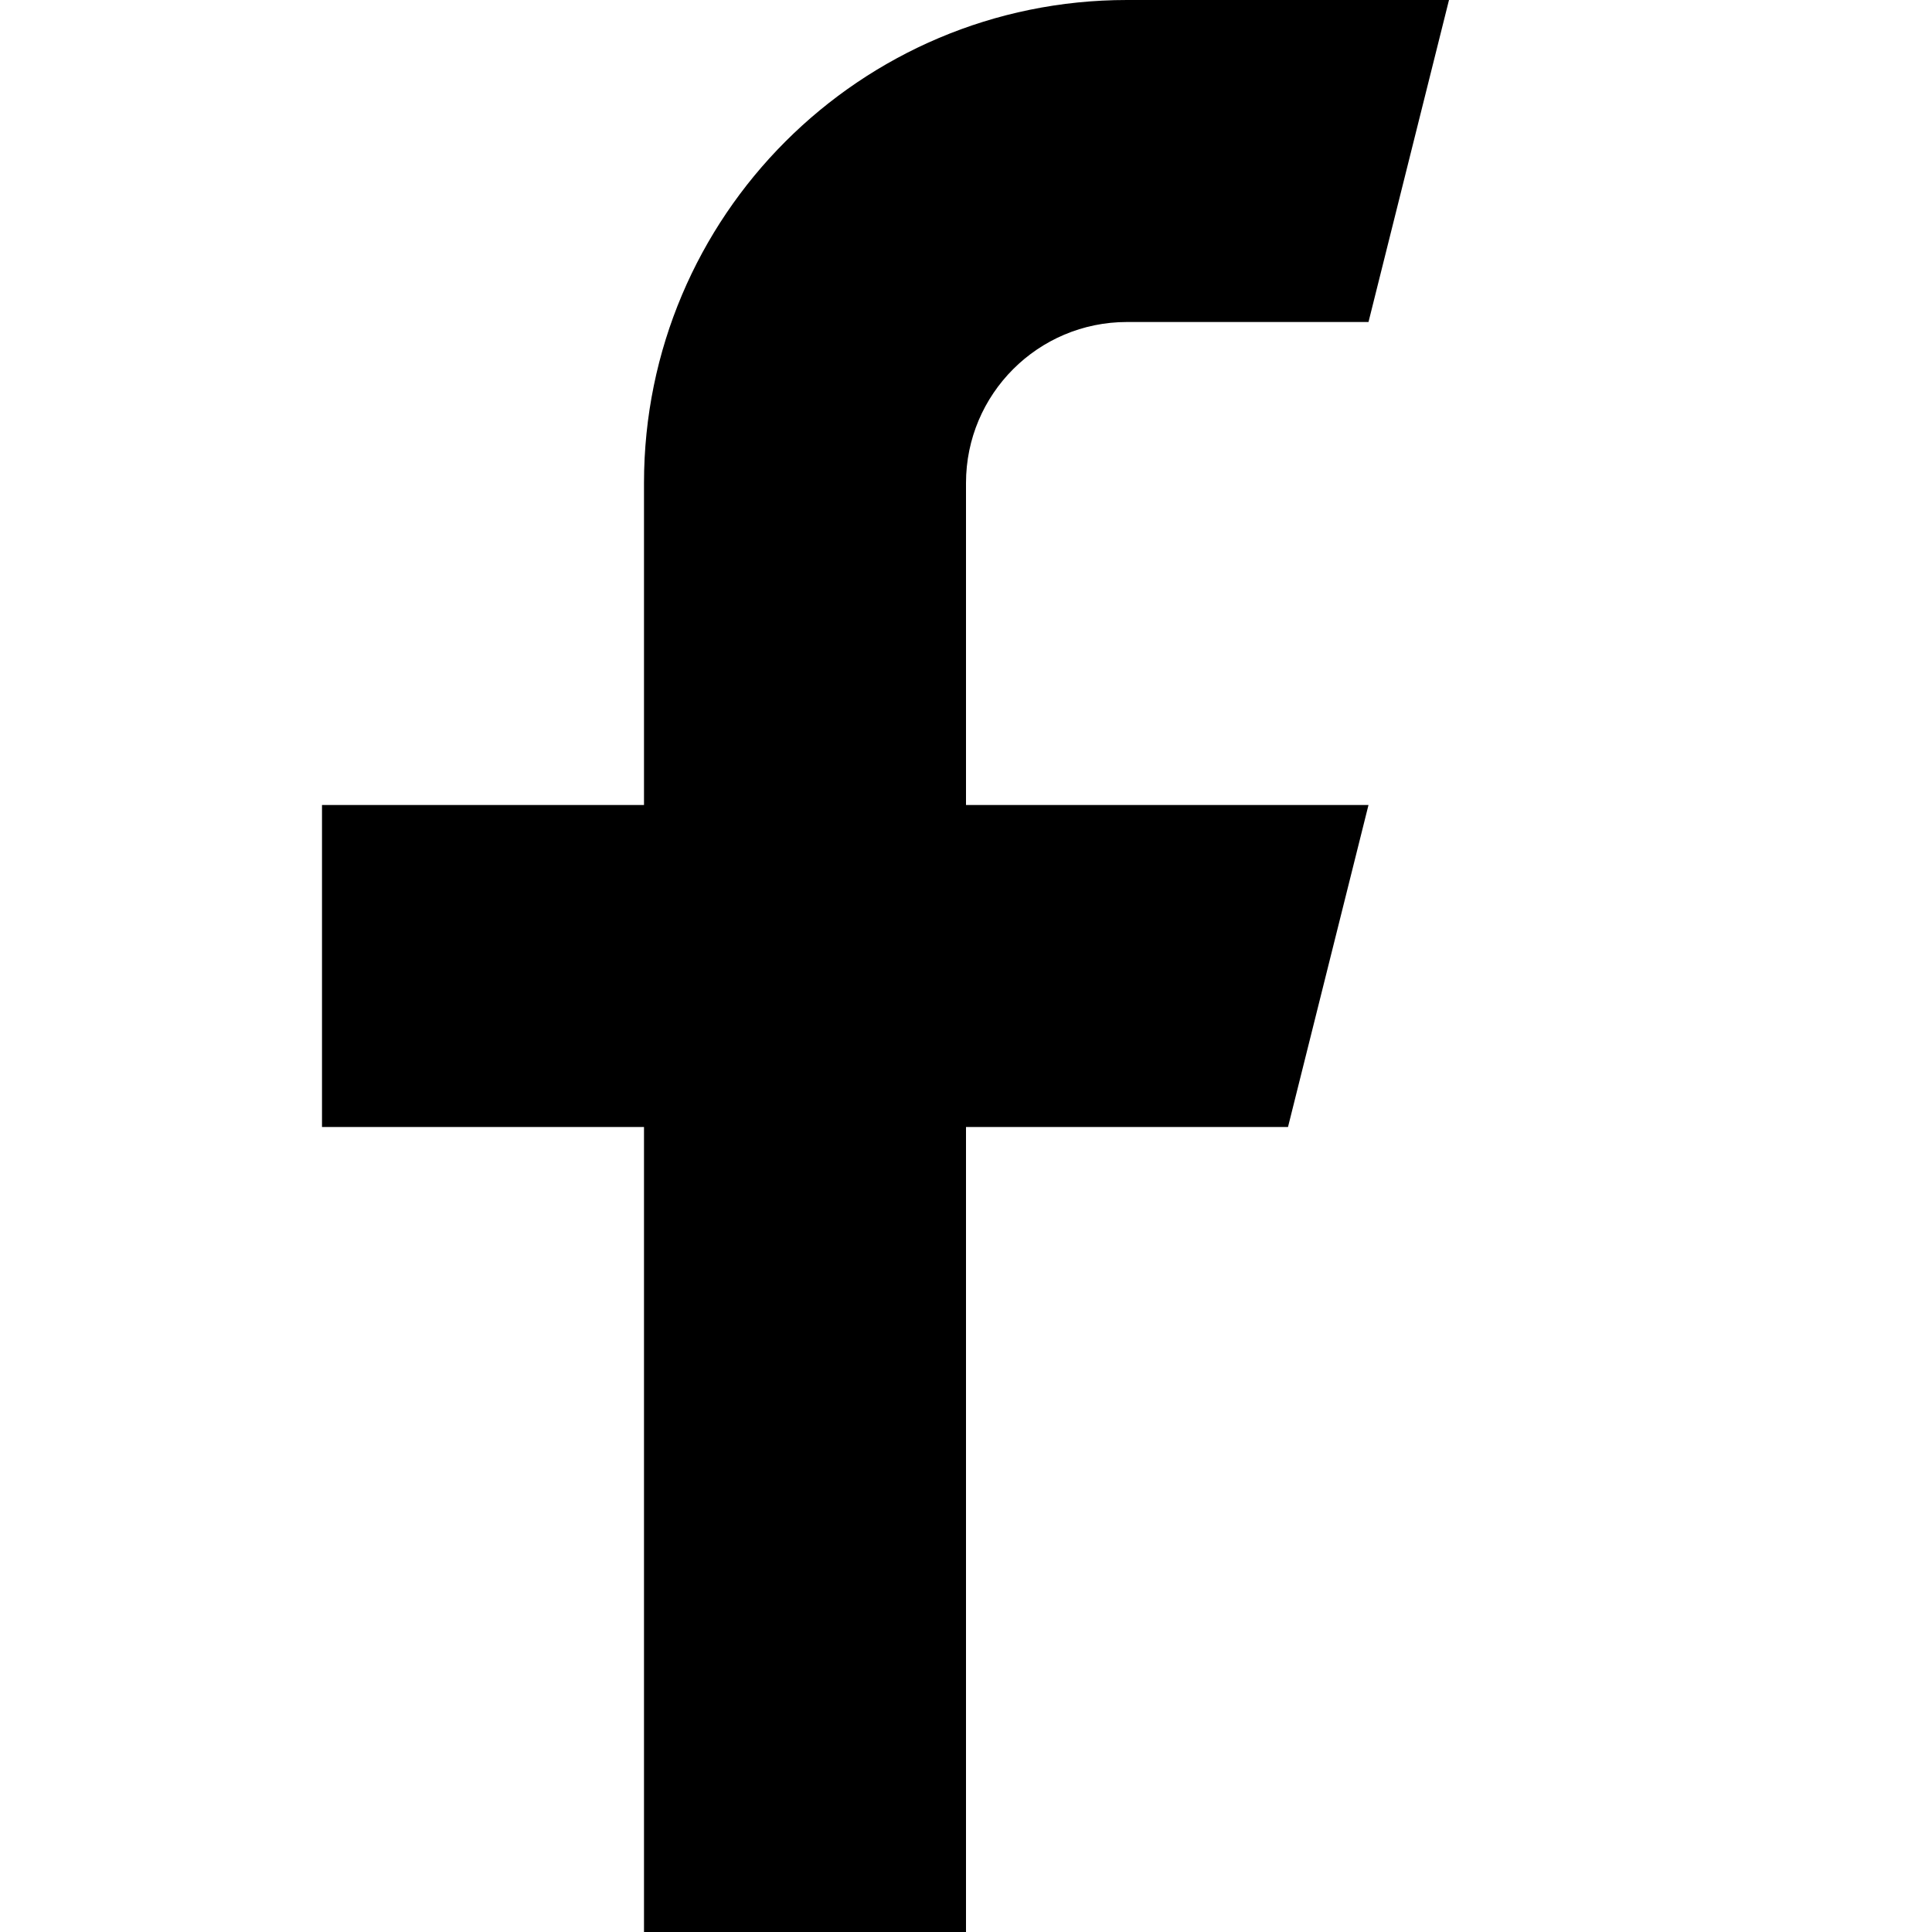
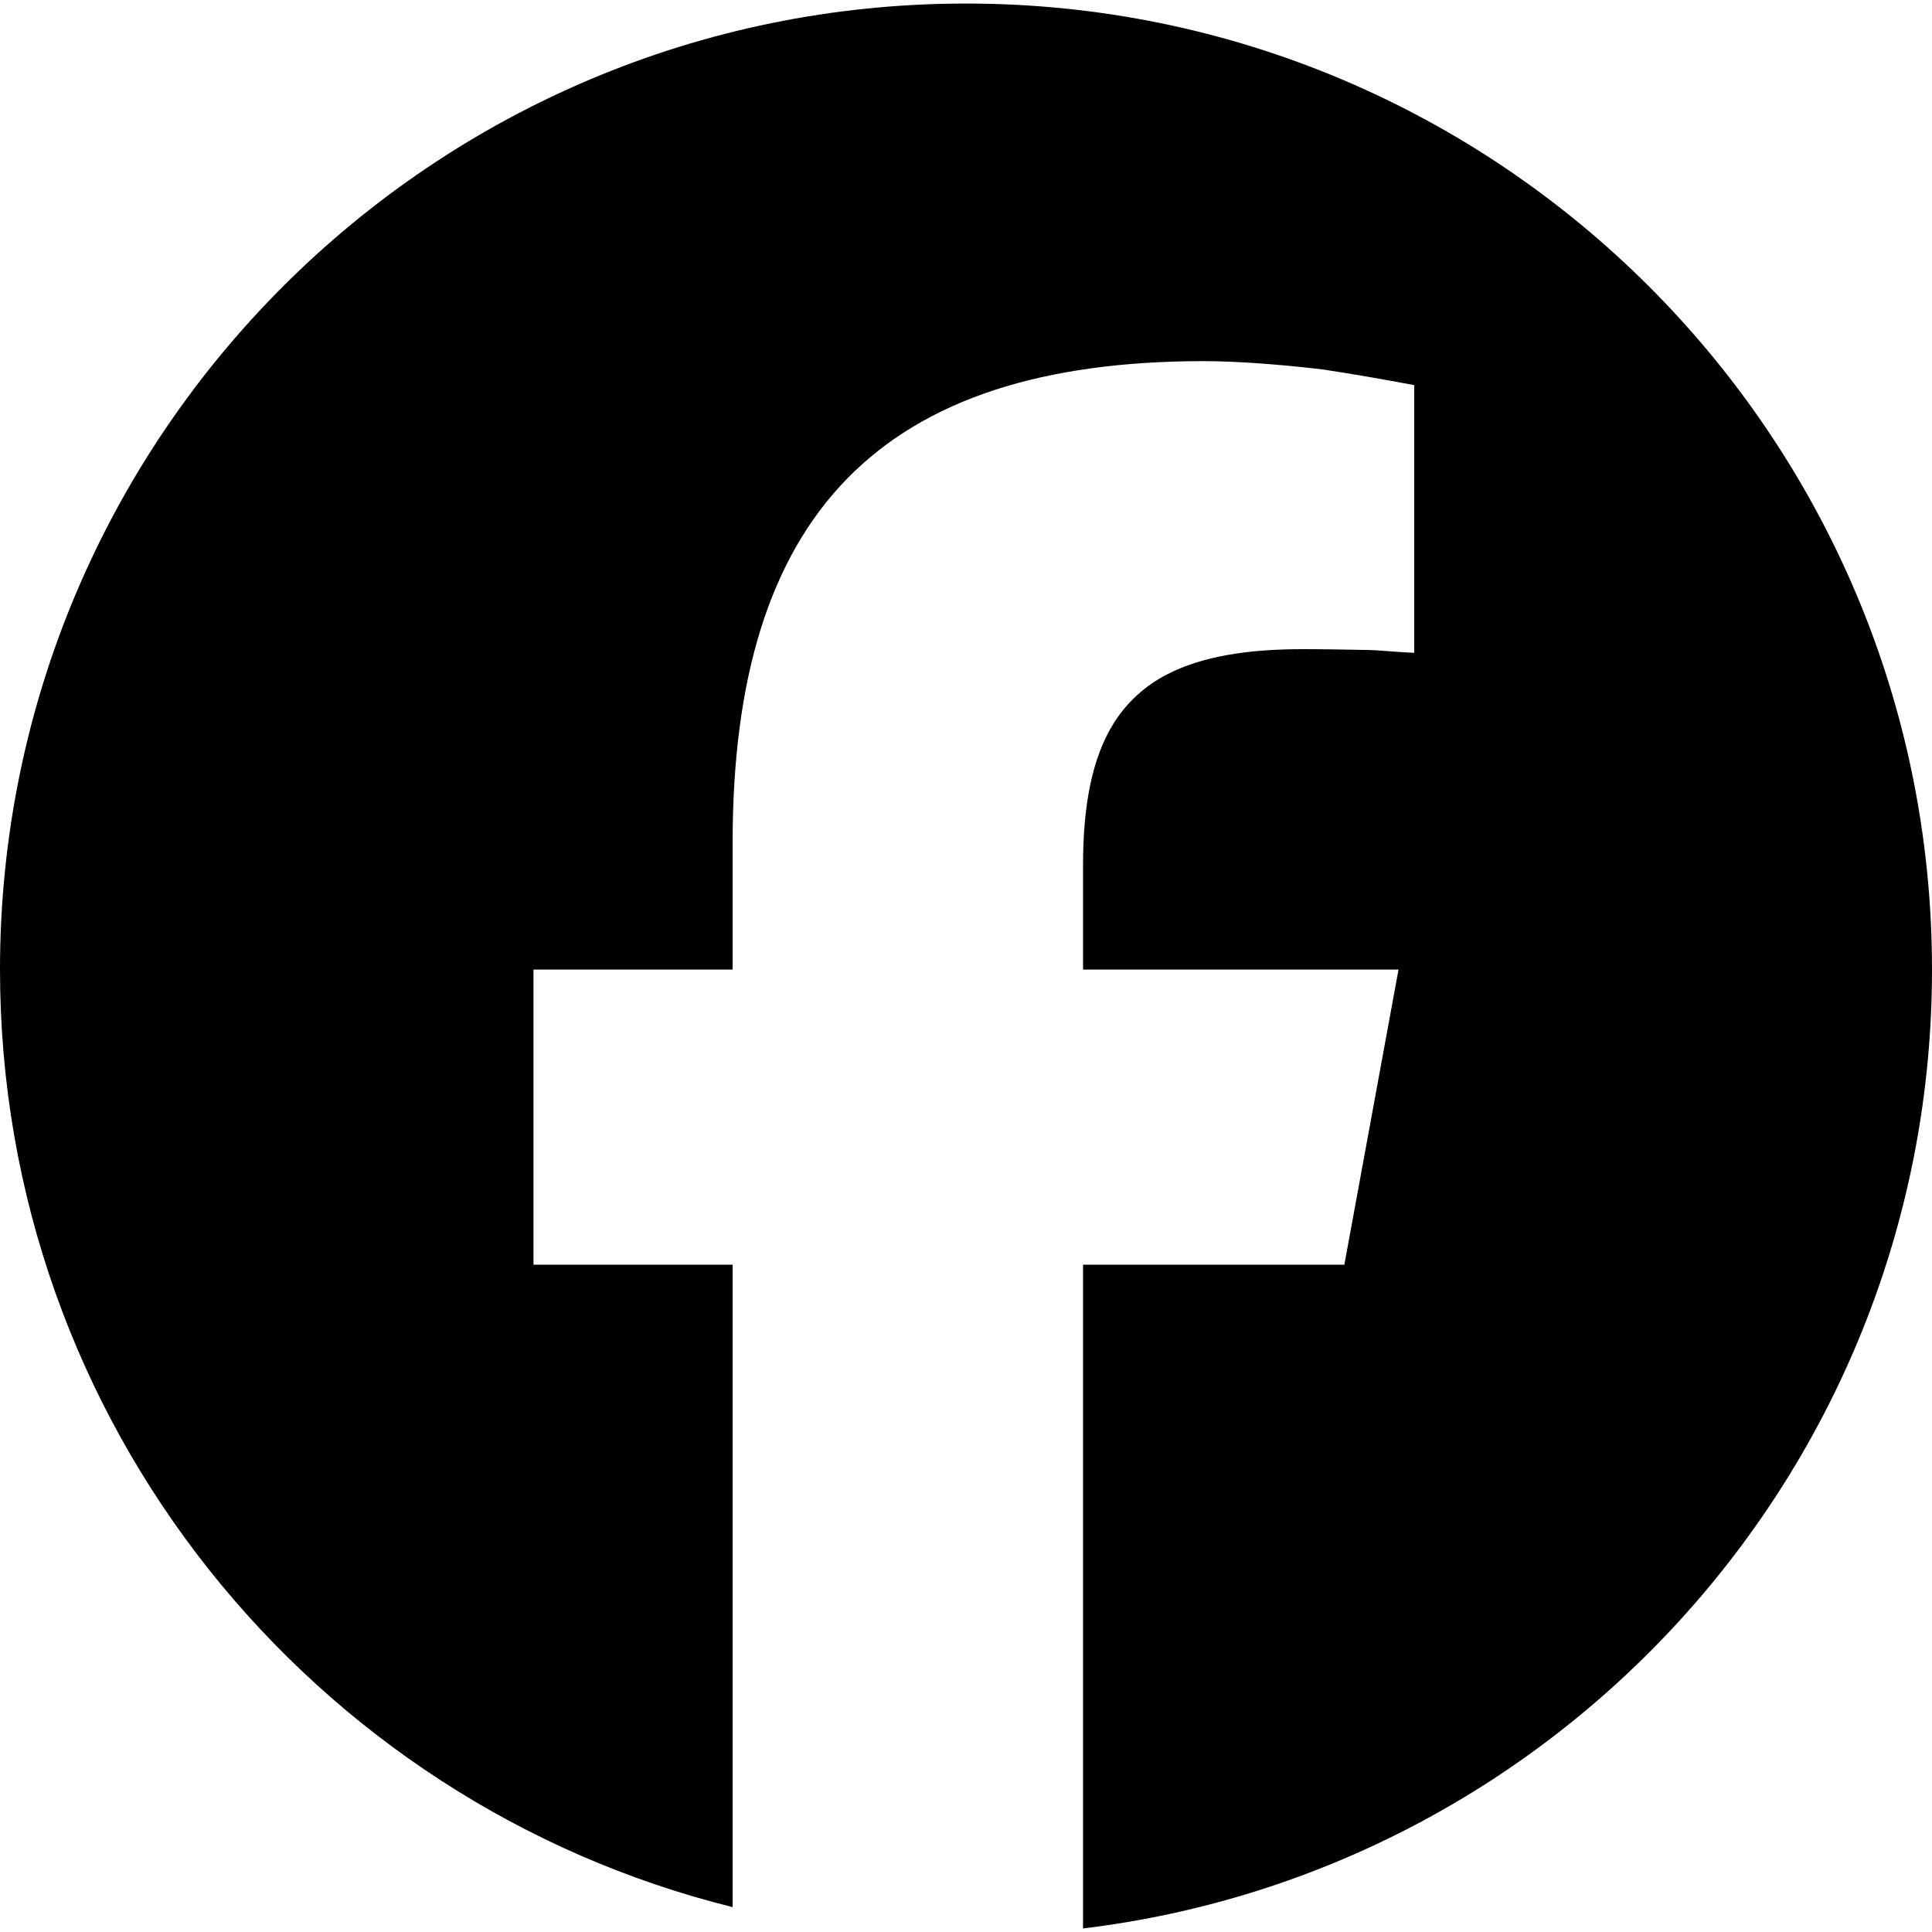
<svg xmlns="http://www.w3.org/2000/svg" viewBox="0 0 24 24" fill="currentColor" class="waki-icon" aria-hidden="true" focusable="false">
-   <path d="M18 0h-4a6 6 0 0 0-6 6v4H4v4h4v10h4V14h4l1-4h-5V6a2 2 0 0 1 2-2h3z" />
+   <path d="M9.101 23.691v-7.98H6.627v-3.667h2.474v-1.58c0-4.085 1.848-5.978 5.858-5.978.401 0 .955.042 1.468.103.388.057.768.126 1.141.195v3.325c-.255-.009-.438-.036-.653-.036-.238-.004-.482-.009-.733-.009-.707 0-1.259.096-1.675.309a1.686 1.686 0 0 0-.679.622c-.258.42-.374.995-.374 1.752v1.297h3.919l-.673 3.667h-3.246v8.245C19.396 23.238 24 18.179 24 12.044c0-6.627-5.373-12-12-12s-12 5.373-12 12c0 5.628 3.874 10.35 9.101 11.647Z" />
</svg>
